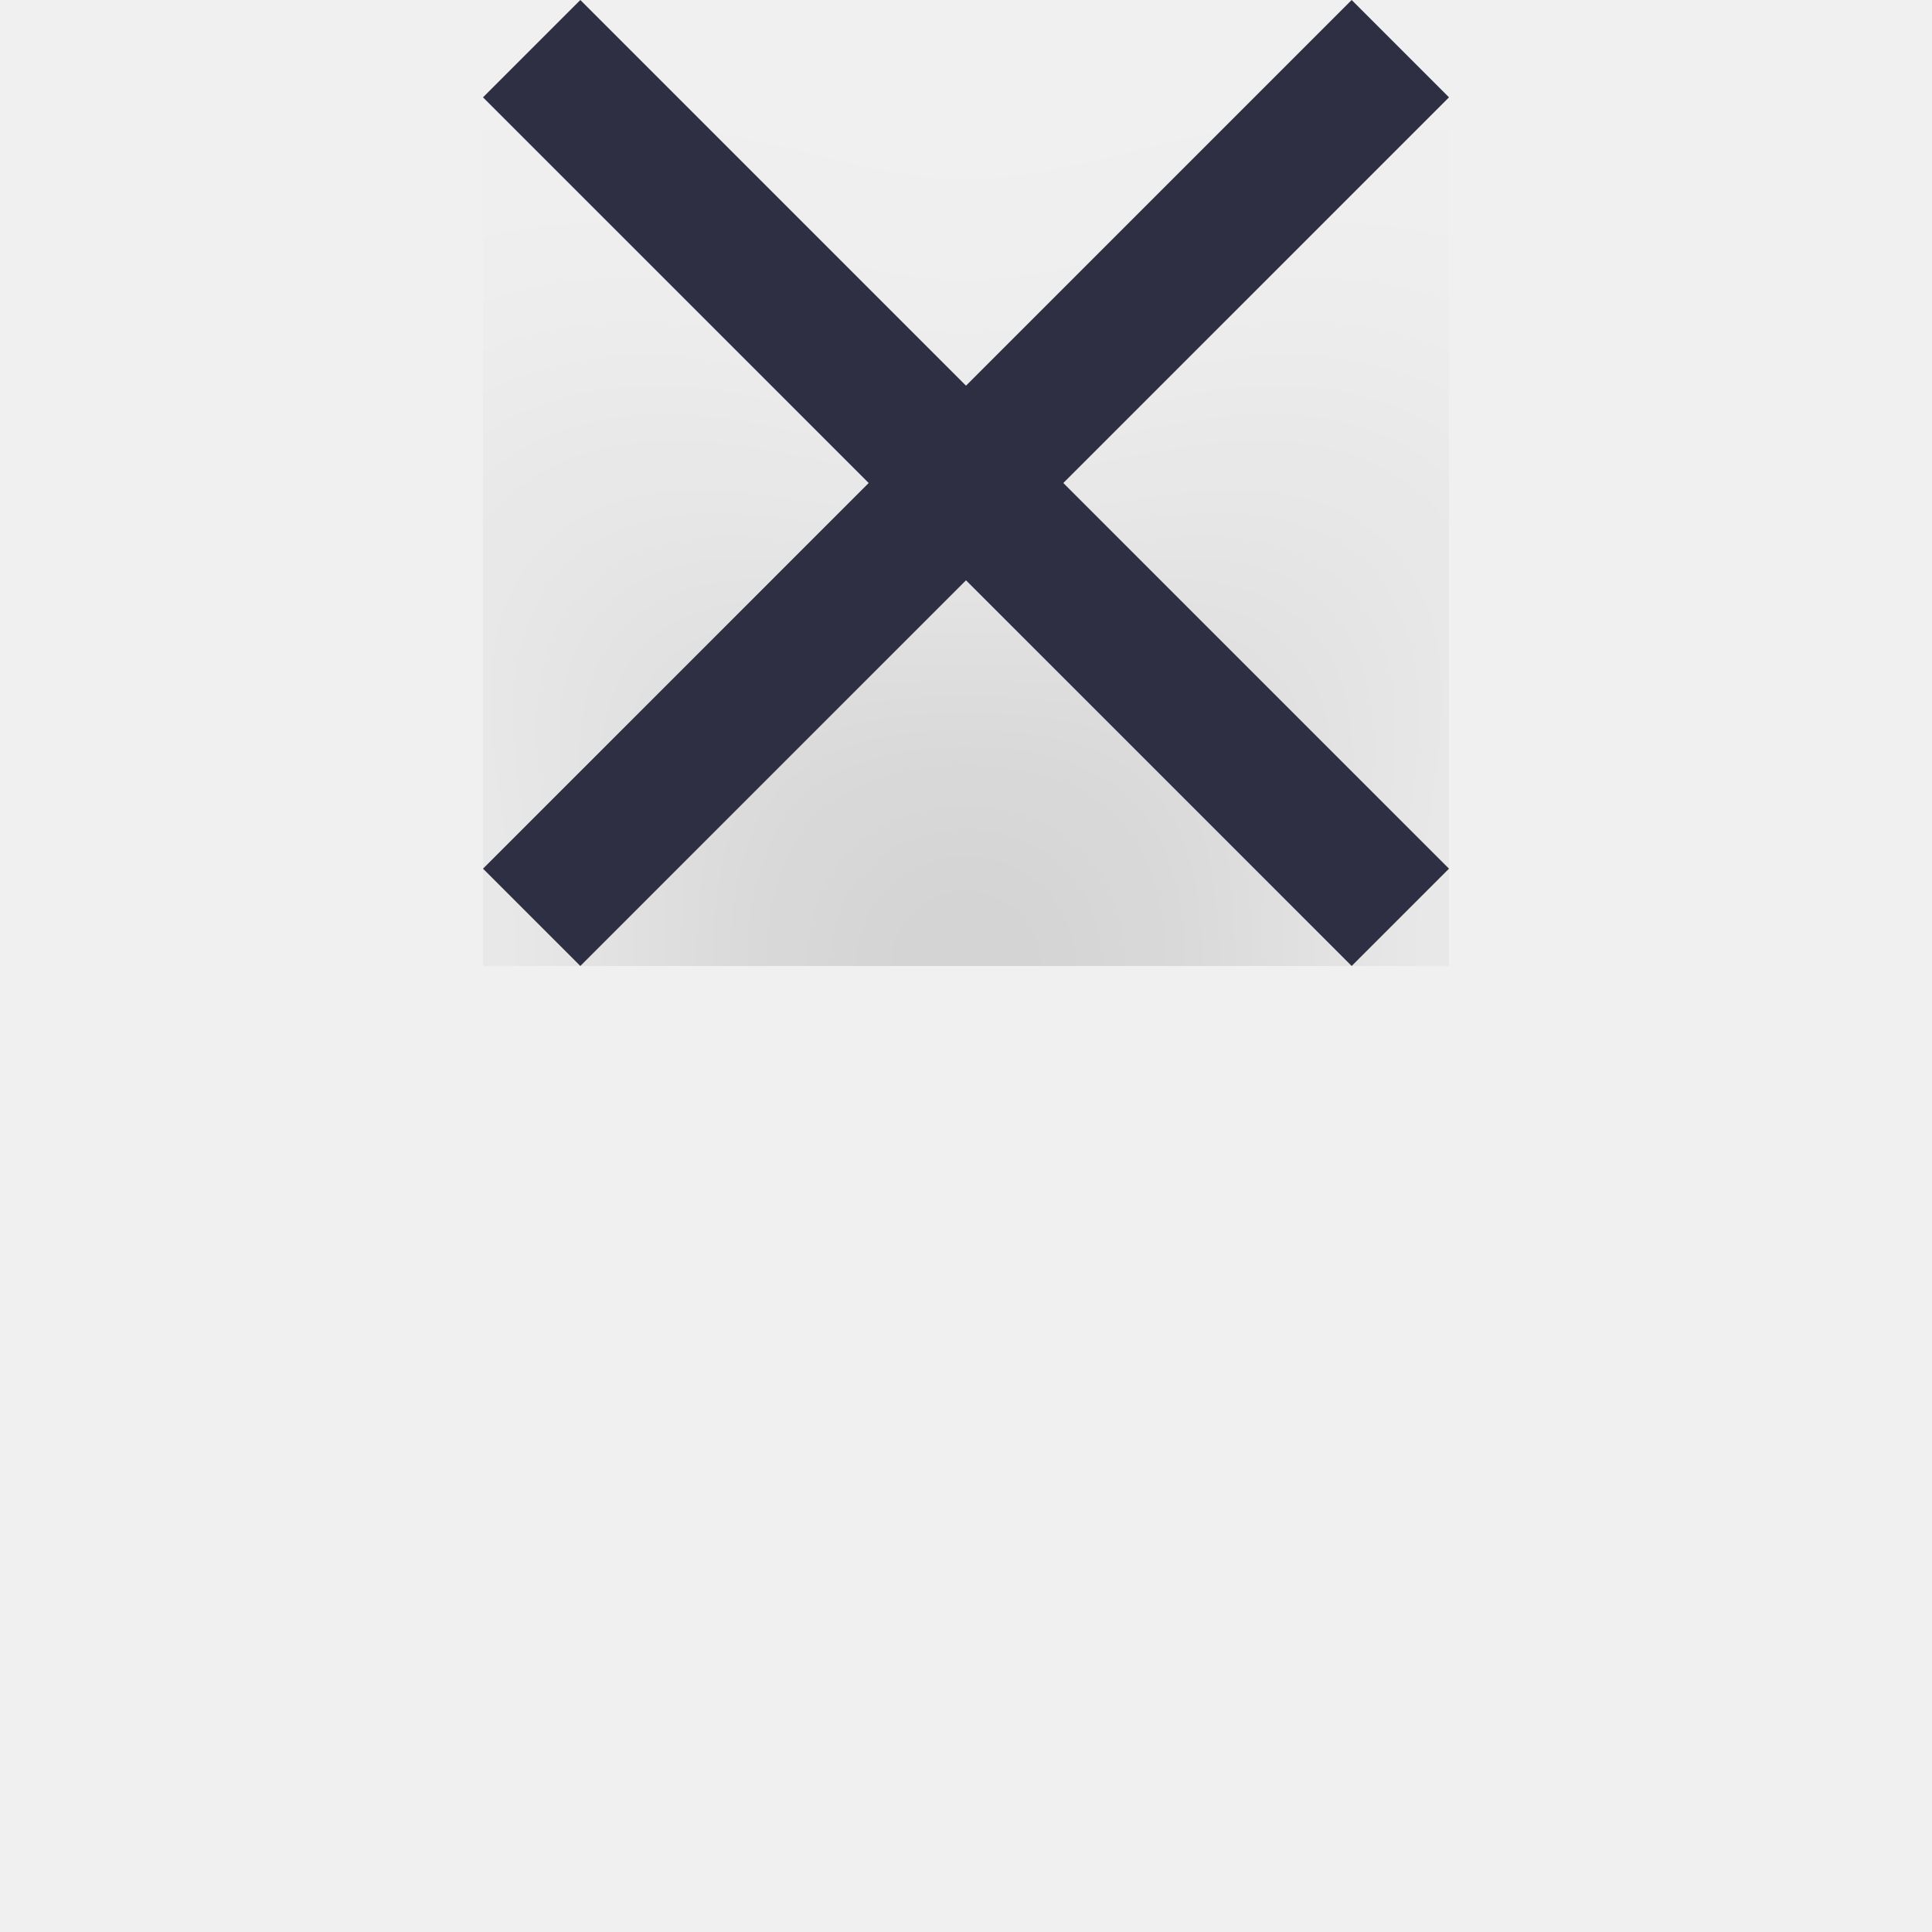
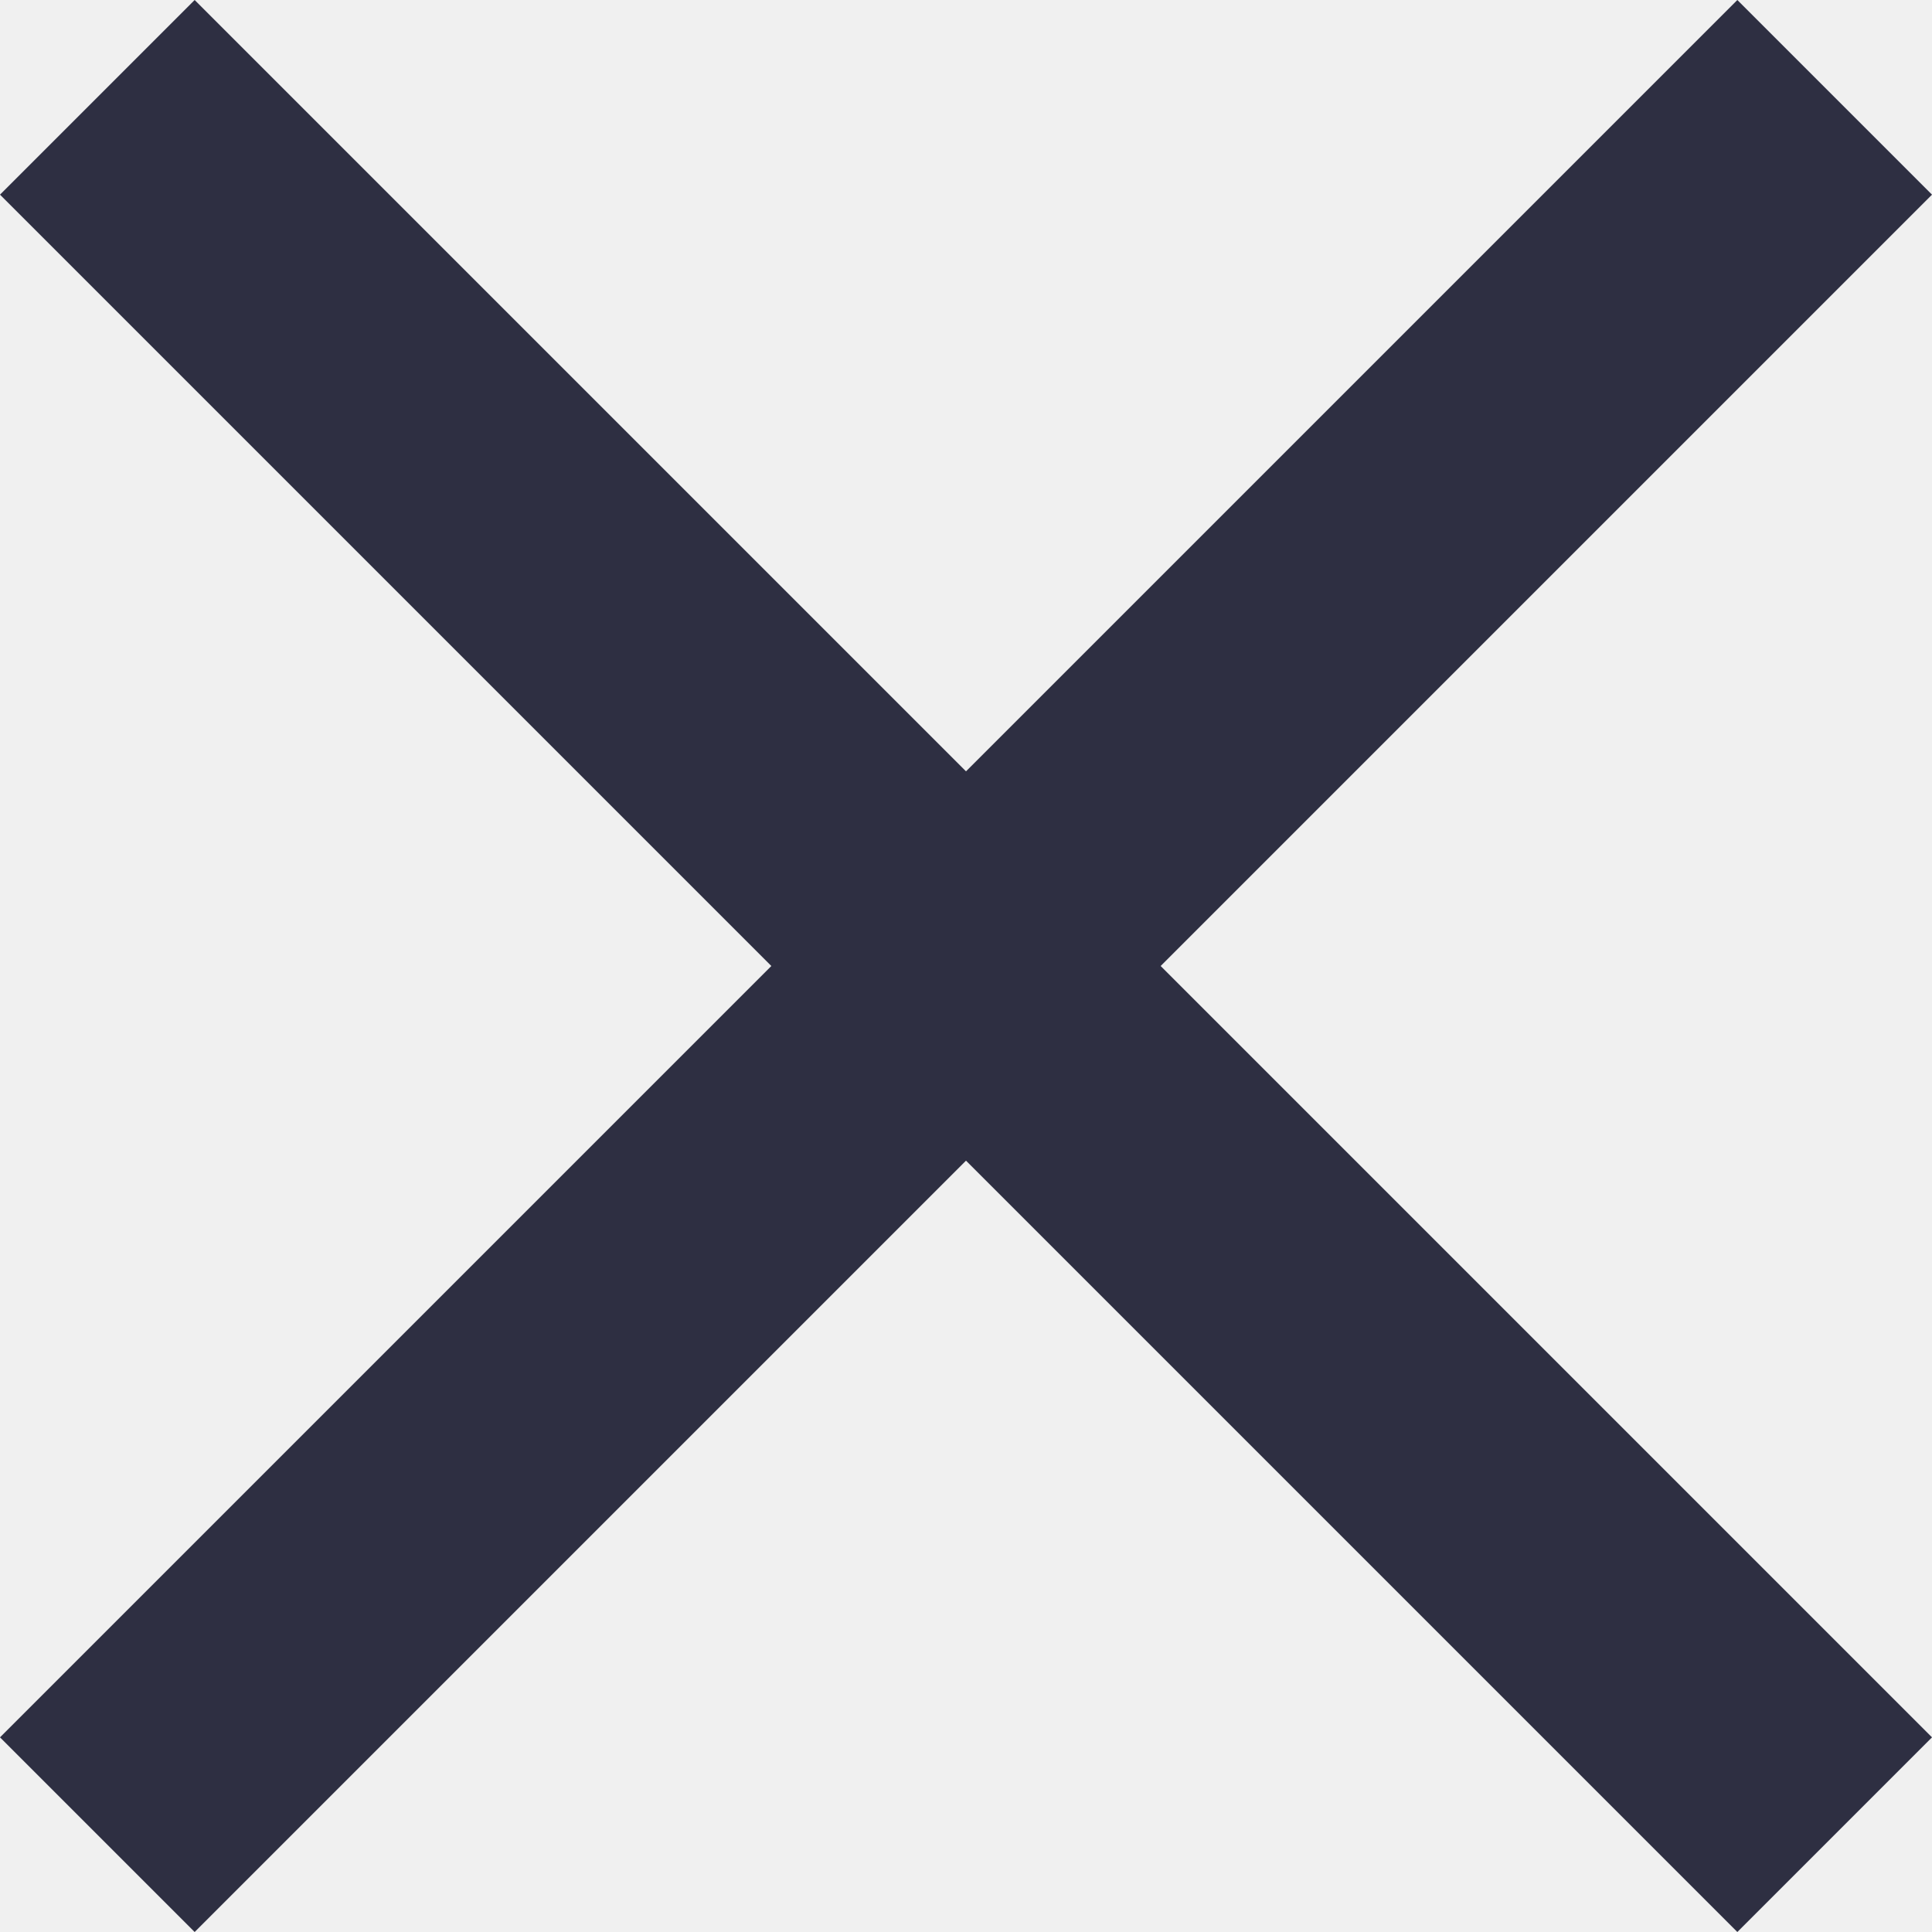
- <svg xmlns="http://www.w3.org/2000/svg" width="16" height="16" viewBox="0 0 16 16" fill="none">
-   <g clip-path="url(#clip0_466204_731)" filter="url(#filter0_d_466204_731)">
-     <path d="M12 0.806L11.194 0L8 3.194L4.806 0L4 0.806L7.194 4L4 7.194L4.806 8L8 4.806L11.194 8L12 7.194L8.806 4L12 0.806Z" fill="#2E2F42" />
-   </g>
-   <defs>
-     <filter id="filter0_d_466204_731" x="0" y="0" width="16" height="16" filterUnits="userSpaceOnUse" color-interpolation-filters="sRGB">
-       <feFlood flood-opacity="0" result="BackgroundImageFix" />
-       <feColorMatrix in="SourceAlpha" type="matrix" values="0 0 0 0 0 0 0 0 0 0 0 0 0 0 0 0 0 0 127 0" result="hardAlpha" />
-       <feOffset dy="4" />
-       <feGaussianBlur stdDeviation="2" />
-       <feComposite in2="hardAlpha" operator="out" />
-       <feColorMatrix type="matrix" values="0 0 0 0 0 0 0 0 0 0 0 0 0 0 0 0 0 0 0.25 0" />
-       <feBlend mode="normal" in2="BackgroundImageFix" result="effect1_dropShadow_466204_731" />
-       <feBlend mode="normal" in="SourceGraphic" in2="effect1_dropShadow_466204_731" result="shape" />
-     </filter>
-     <clipPath id="clip0_466204_731">
-       <rect width="8" height="8" fill="white" transform="translate(4)" />
-     </clipPath>
-   </defs>
+ <svg xmlns="http://www.w3.org/2000/svg" width="8" height="8" viewBox="0 0 8 8" fill="none">
+   <path d="M8 0.806L7.194 0L4 3.194L0.806 0L0 0.806L3.194 4L0 7.194L0.806 8L4 4.806L7.194 8L8 7.194L4.806 4L8 0.806Z" fill="#2E2F42" />
</svg>
